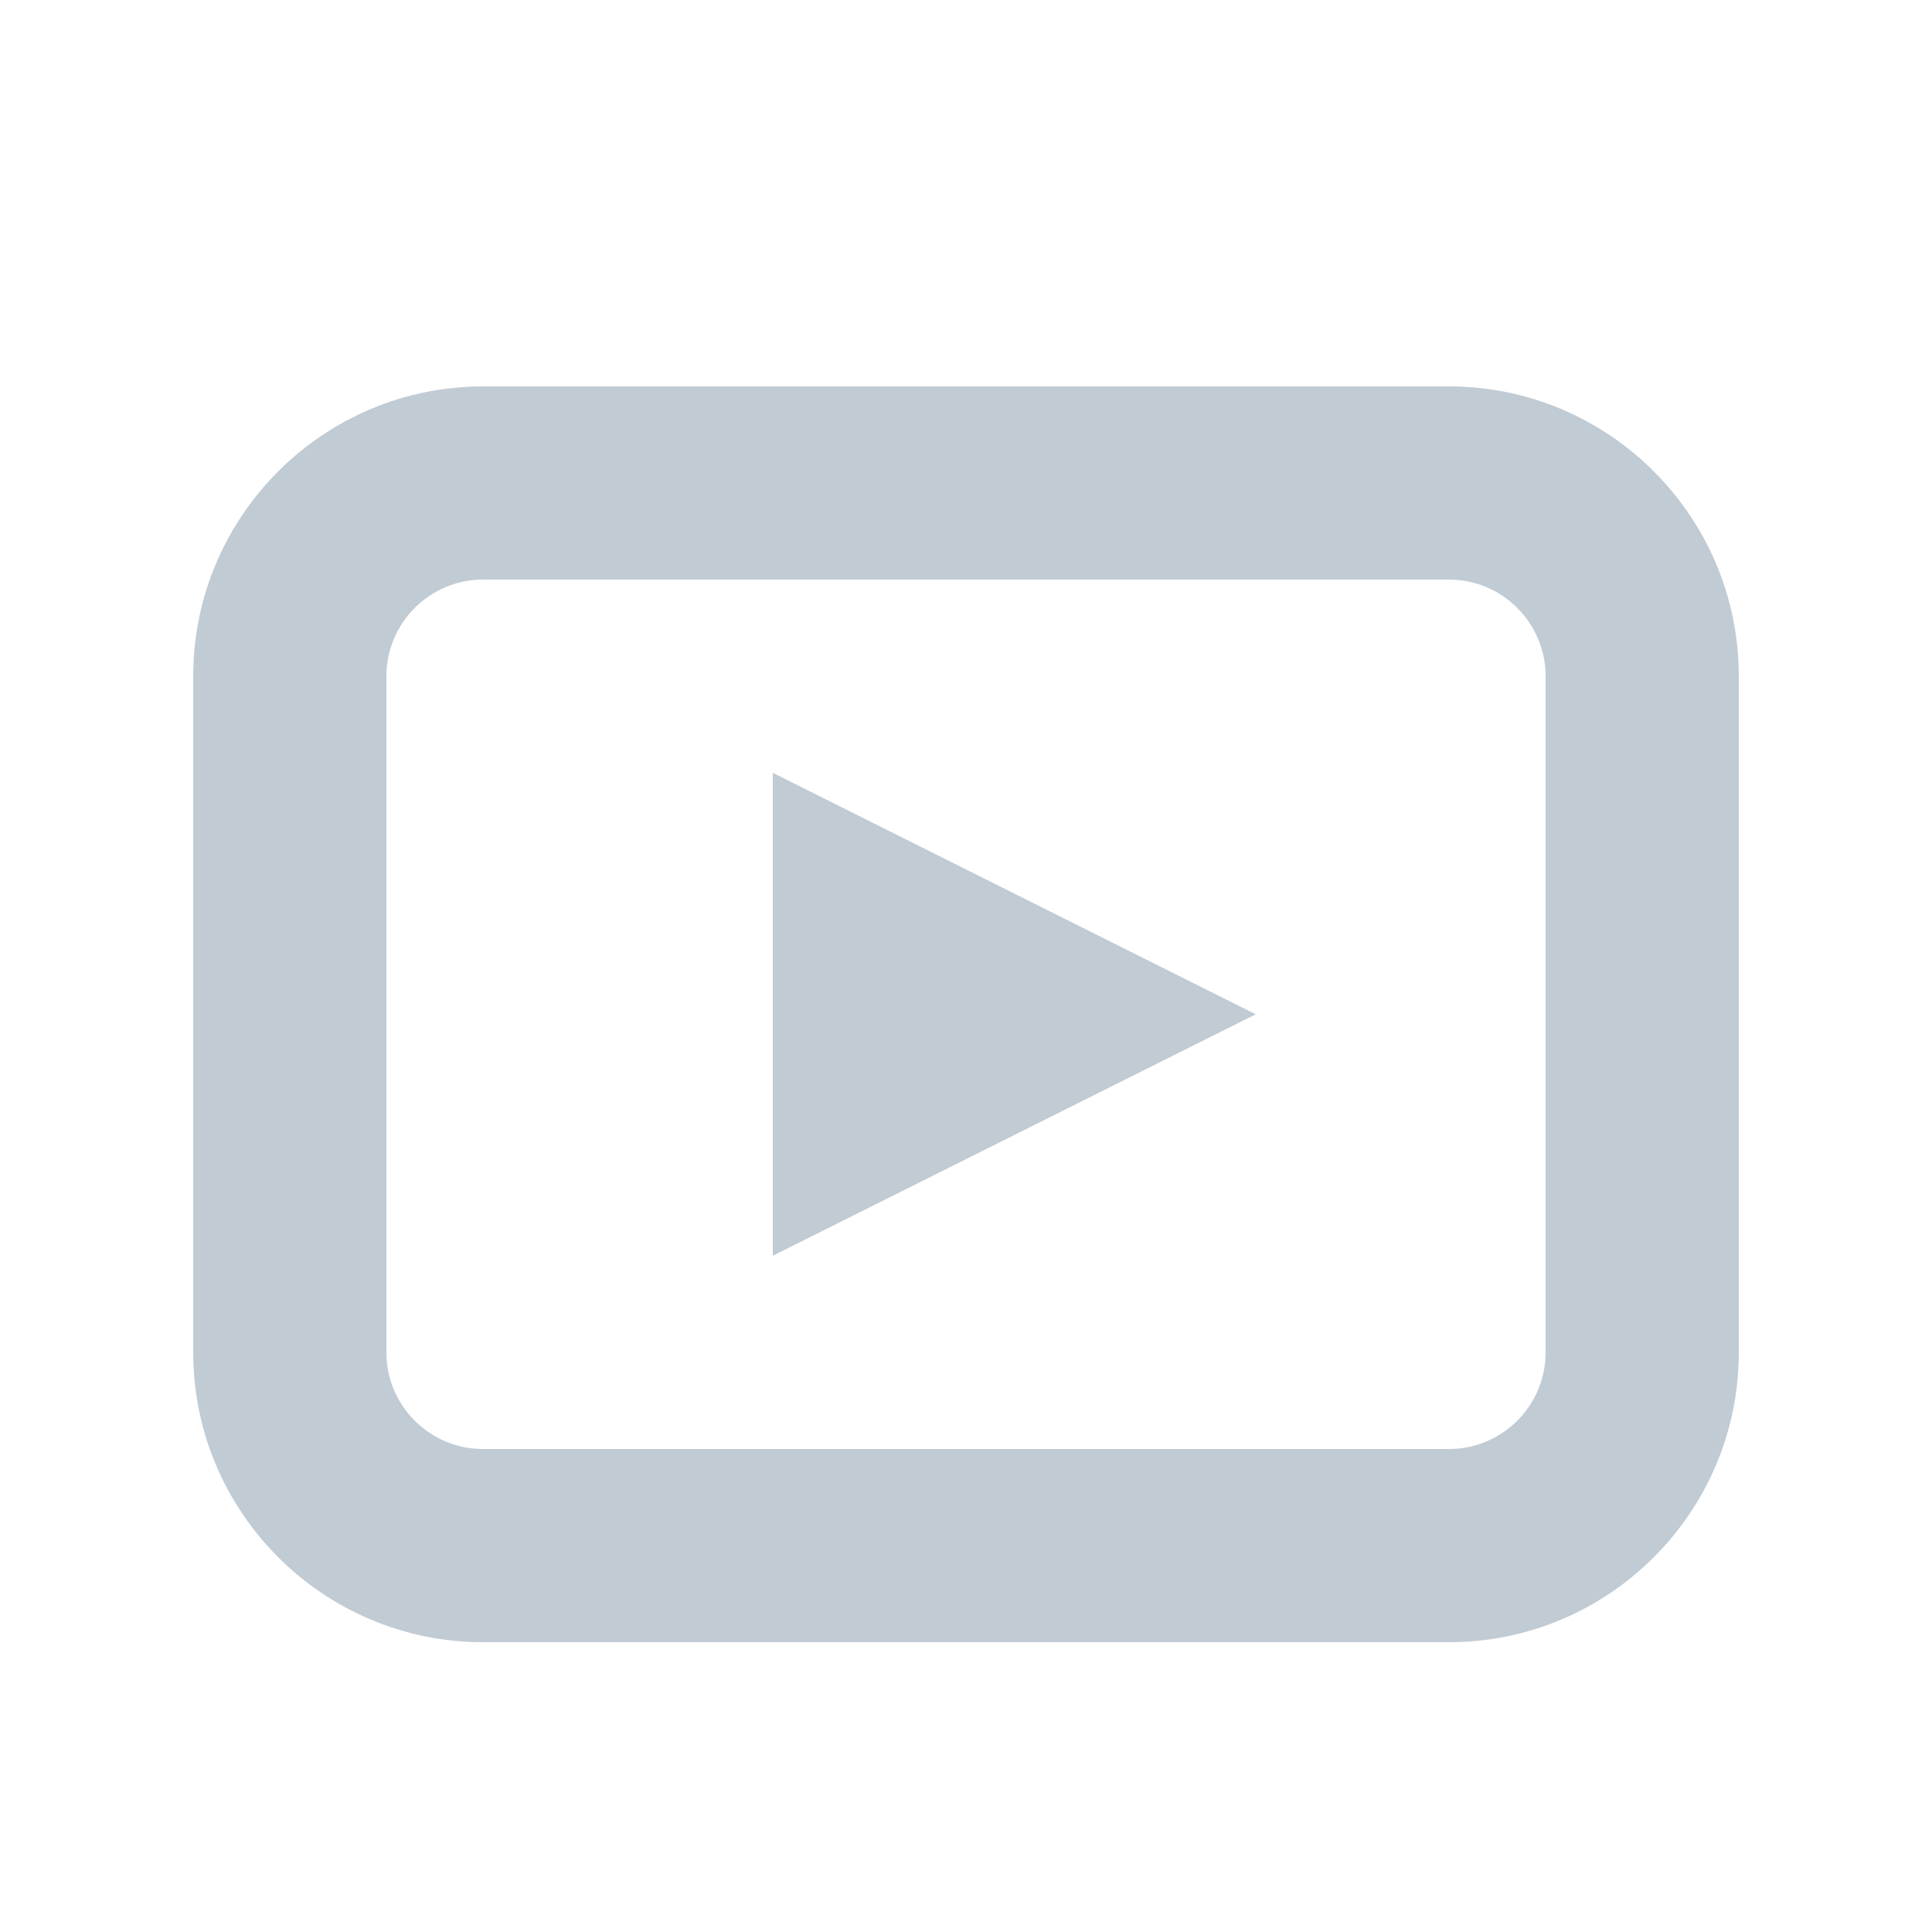
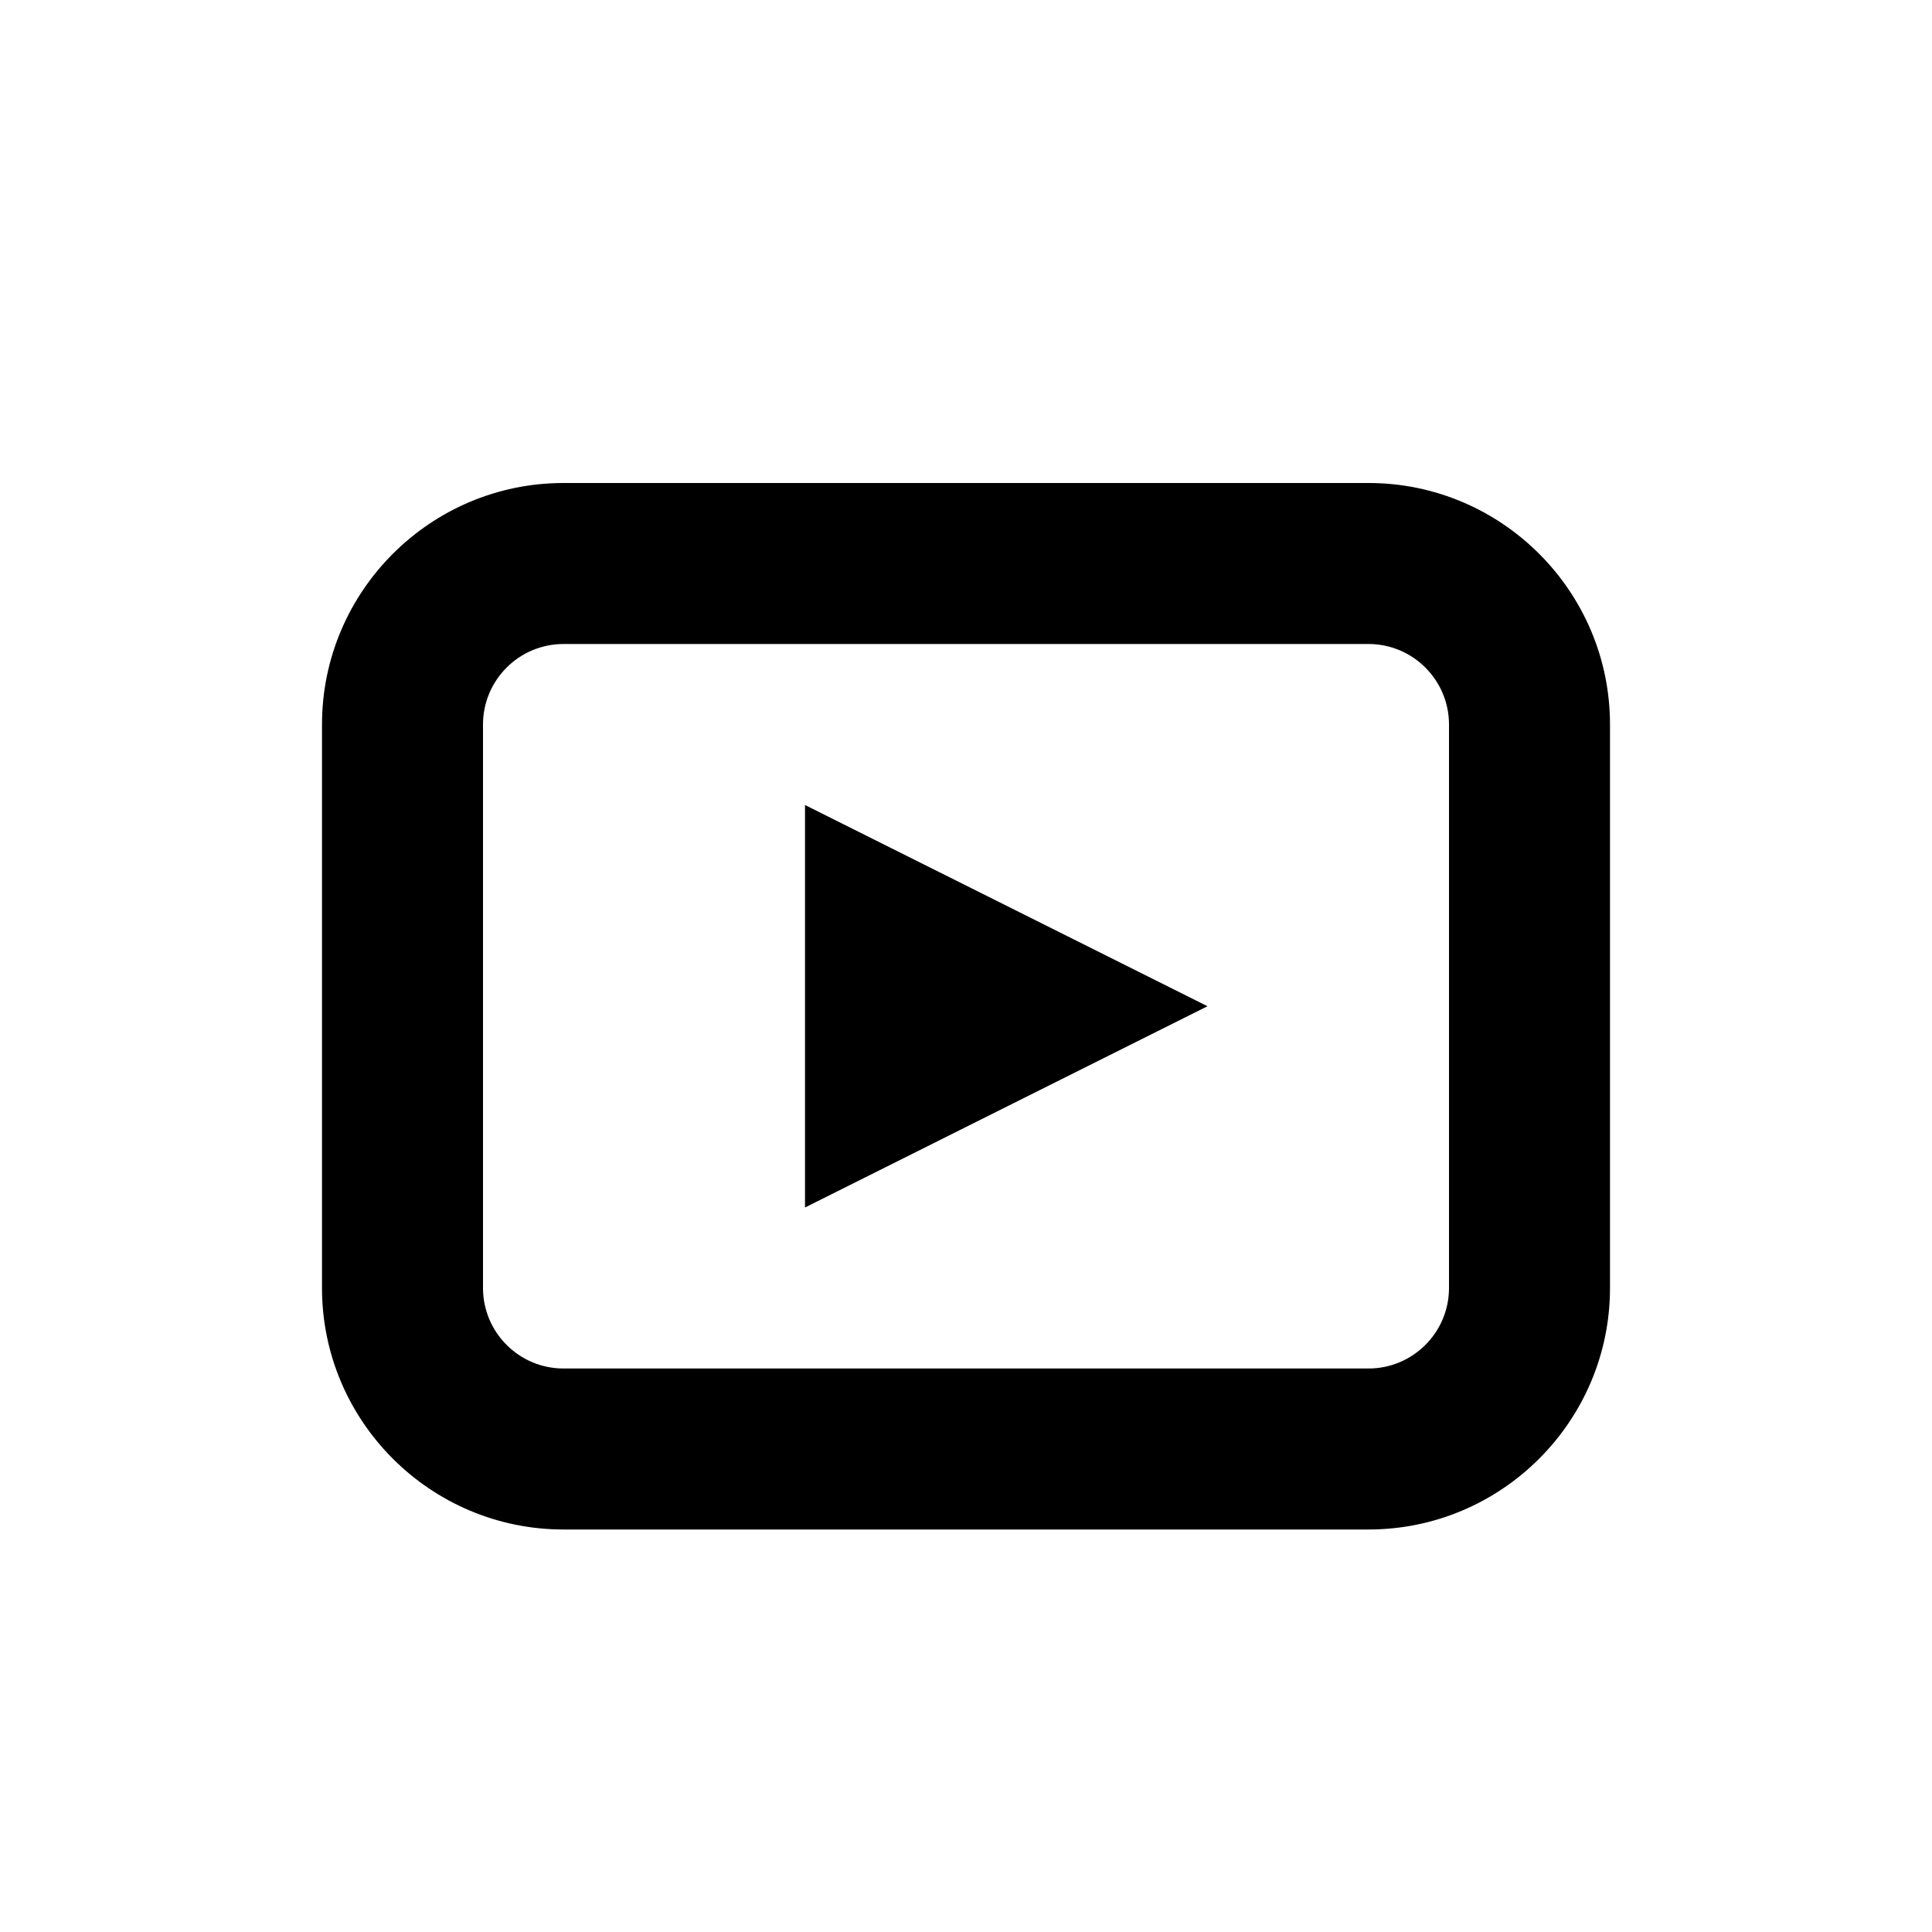
- <svg xmlns="http://www.w3.org/2000/svg" height="20" viewBox="0 0 20 20" width="20">
-   <path d="m5 6c-.552 0-1 .449-1 1v7c0 .551.448 1 1 1h10c.552 0 1-.449 1-1v-7c0-.551-.448-1-1-1zm10 11h-10c-1.654 0-3-1.346-3-3v-7c0-1.654 1.346-3 3-3h10c1.654 0 3 1.346 3 3v7c0 1.654-1.346 3-3 3zm-7-9 5 2.5-5 2.5z" fill="#c1cbd4" fill-rule="evenodd" />
+ <svg xmlns="http://www.w3.org/2000/svg" xmlns:xlink="http://www.w3.org/1999/xlink" viewBox="0 0 24 24">
+   <defs>
+     <path id="hsds-video.svg-163-a" d="M7 8c-.552 0-1 .449-1 1v7c0 .551.448 1 1 1h10c.552 0 1-.449 1-1V9c0-.551-.448-1-1-1H7zm10 11H7c-1.654 0-3-1.346-3-3V9c0-1.654 1.346-3 3-3h10c1.654 0 3 1.346 3 3v7c0 1.654-1.346 3-3 3zm-7-9l5 2.5-5 2.5v-5z" />
+   </defs>
+   <g fill-rule="evenodd">
+     <mask id="hsds-video.svg-163-b">
+       <use xlink:href="#hsds-video.svg-163-a" />
+     </mask>
+     <use xlink:href="#hsds-video.svg-163-a" />
+     <g mask="url(#hsds-video.svg-163-b)">
+       <rect transform="translate(2 2)" />
+     </g>
+   </g>
</svg>
